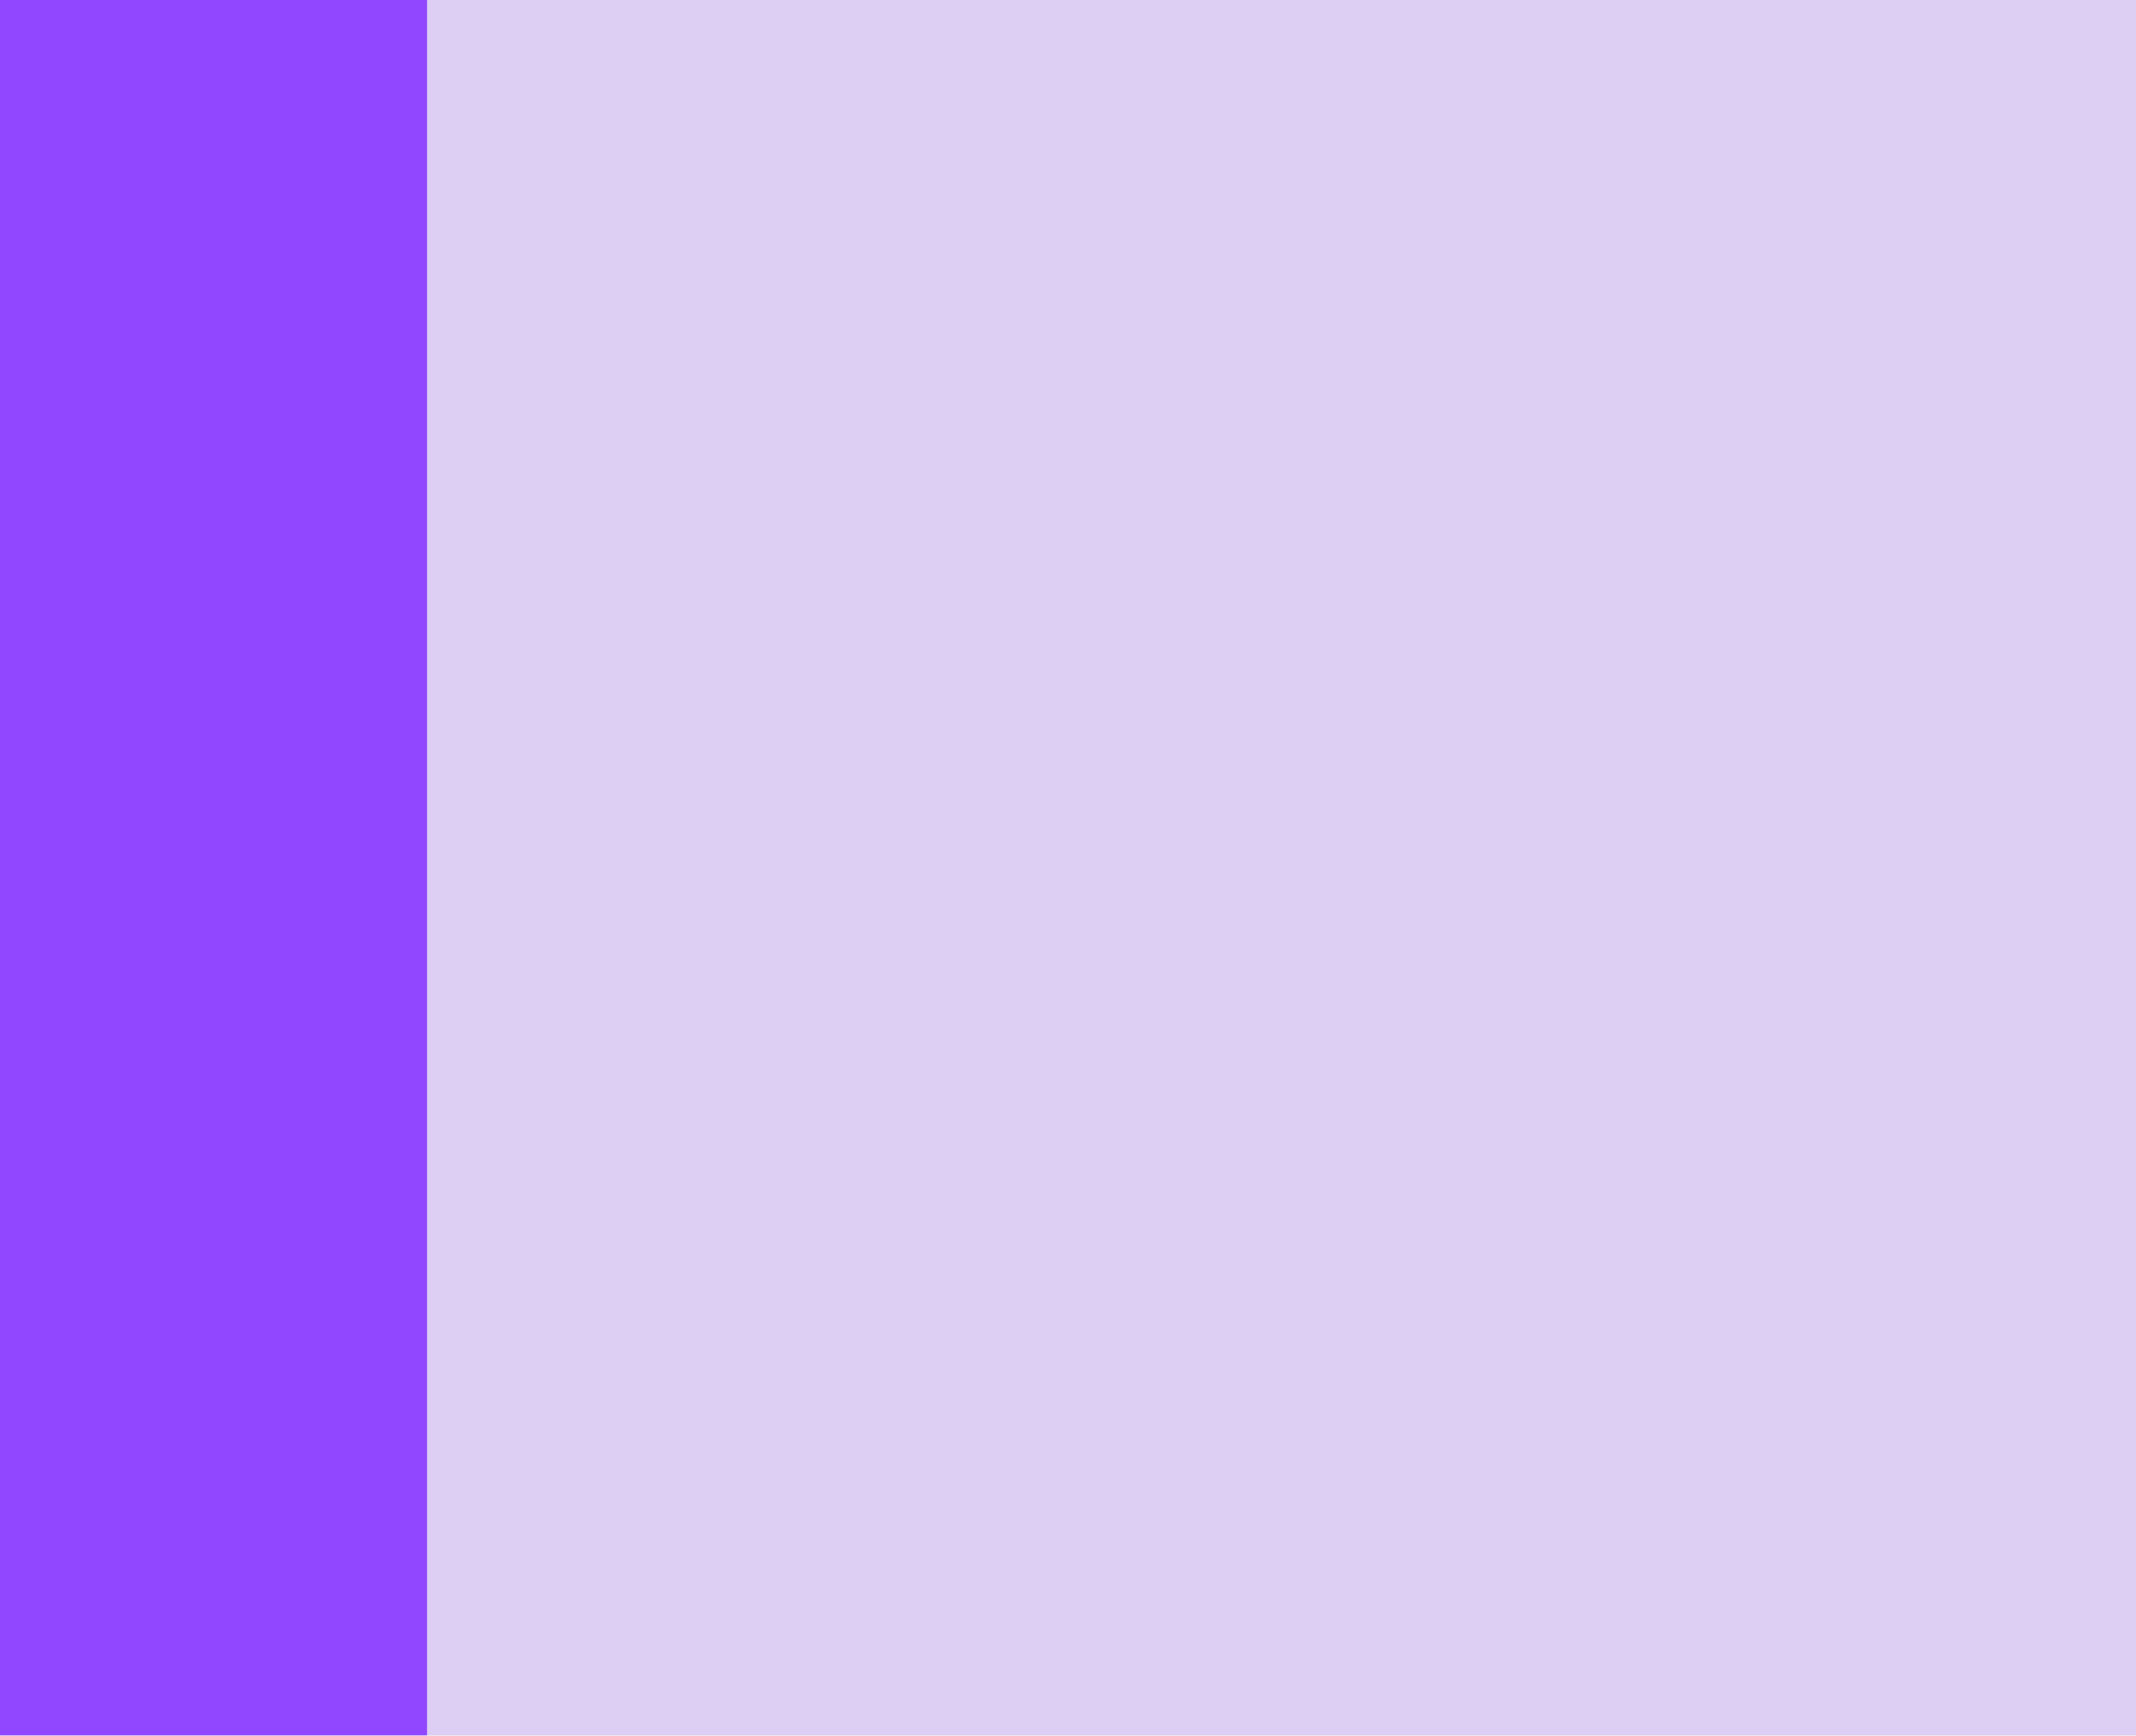
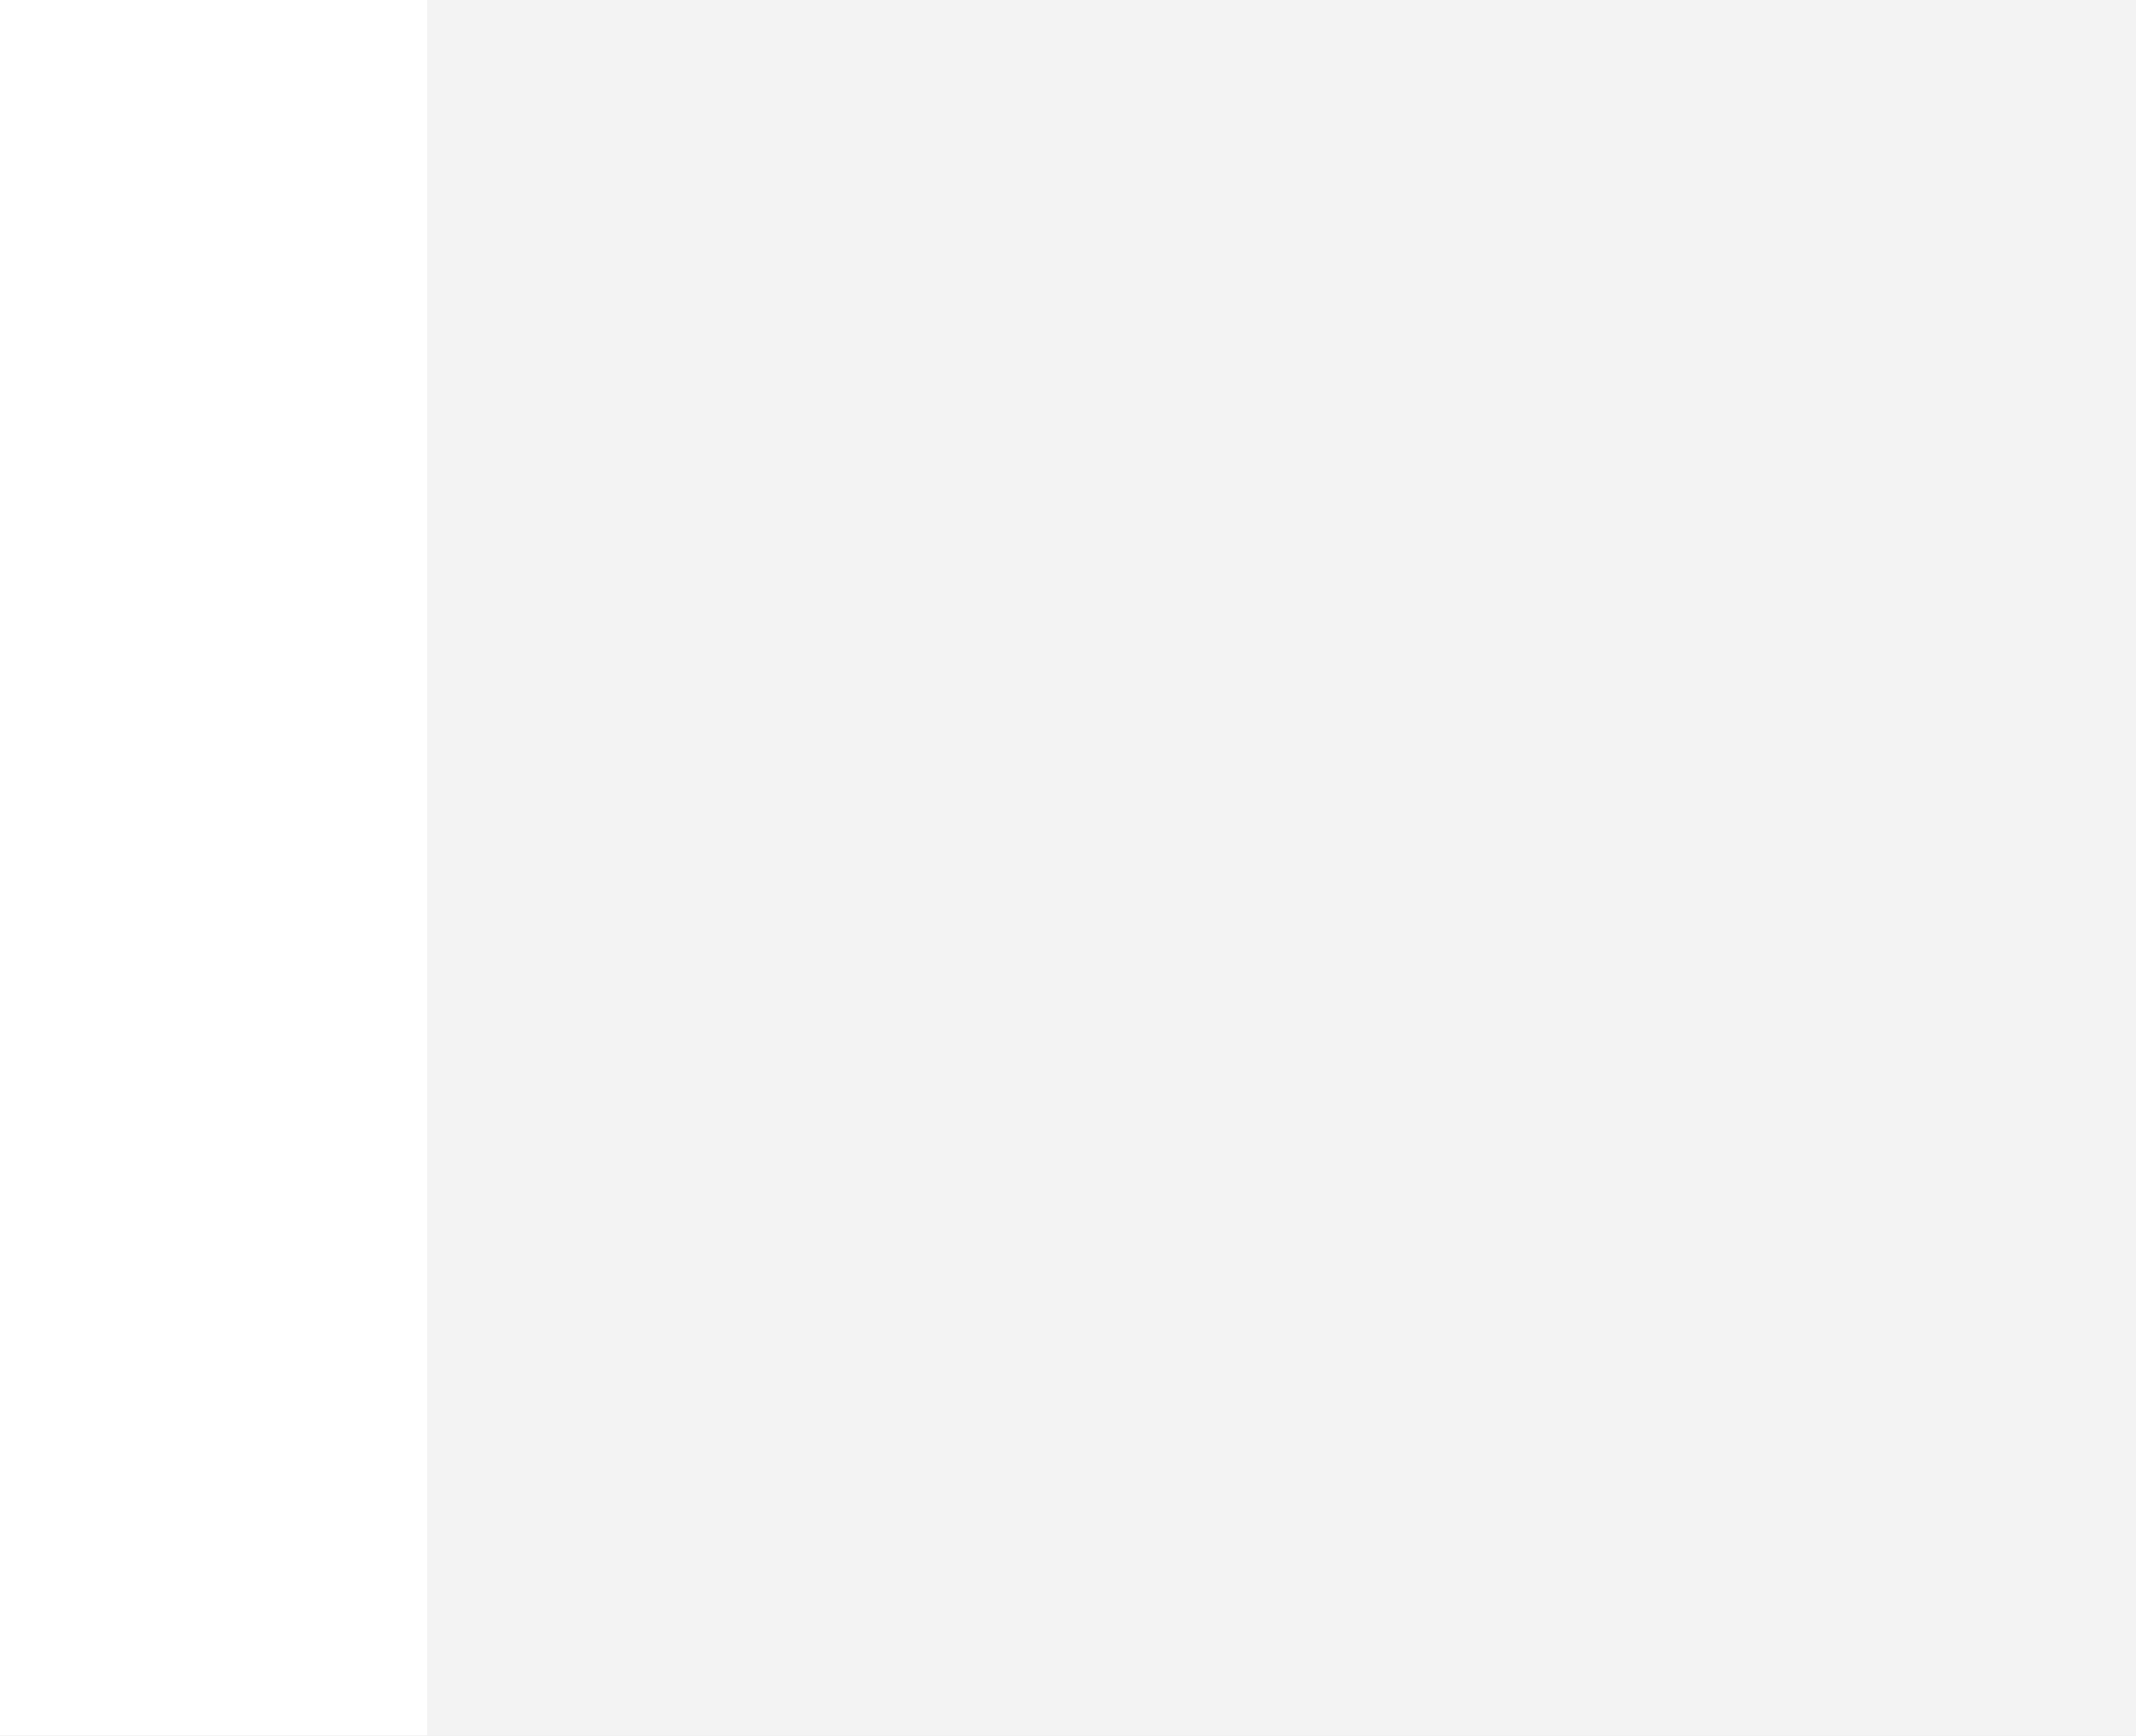
- <svg xmlns="http://www.w3.org/2000/svg" version="1.1" id="Layer_1" x="0px" y="0px" viewBox="0 0 648.6 527" style="enable-background:new 0 0 648.6 527;" xml:space="preserve">
+ <svg xmlns="http://www.w3.org/2000/svg" version="1.1" id="Layer_1" x="0px" y="0px" width="648.6px" height="527px" viewBox="0 0 648.6 527" style="enable-background:new 0 0 648.6 527;" xml:space="preserve">
  <style type="text/css">
- 	.st0{opacity:0.2;fill:#9147FF;enable-background:new    ;}
- 	.st1{fill:#9147FF;}
+ 	.st0{opacity:0.2;fill:#FFFFFF;enable-background:new    ;}
+ 	.st1{fill:#FFFFFF;}
</style>
  <rect x="129.7" class="st0" width="518.9" height="527" />
  <rect class="st1" width="129.7" height="527" />
</svg>
